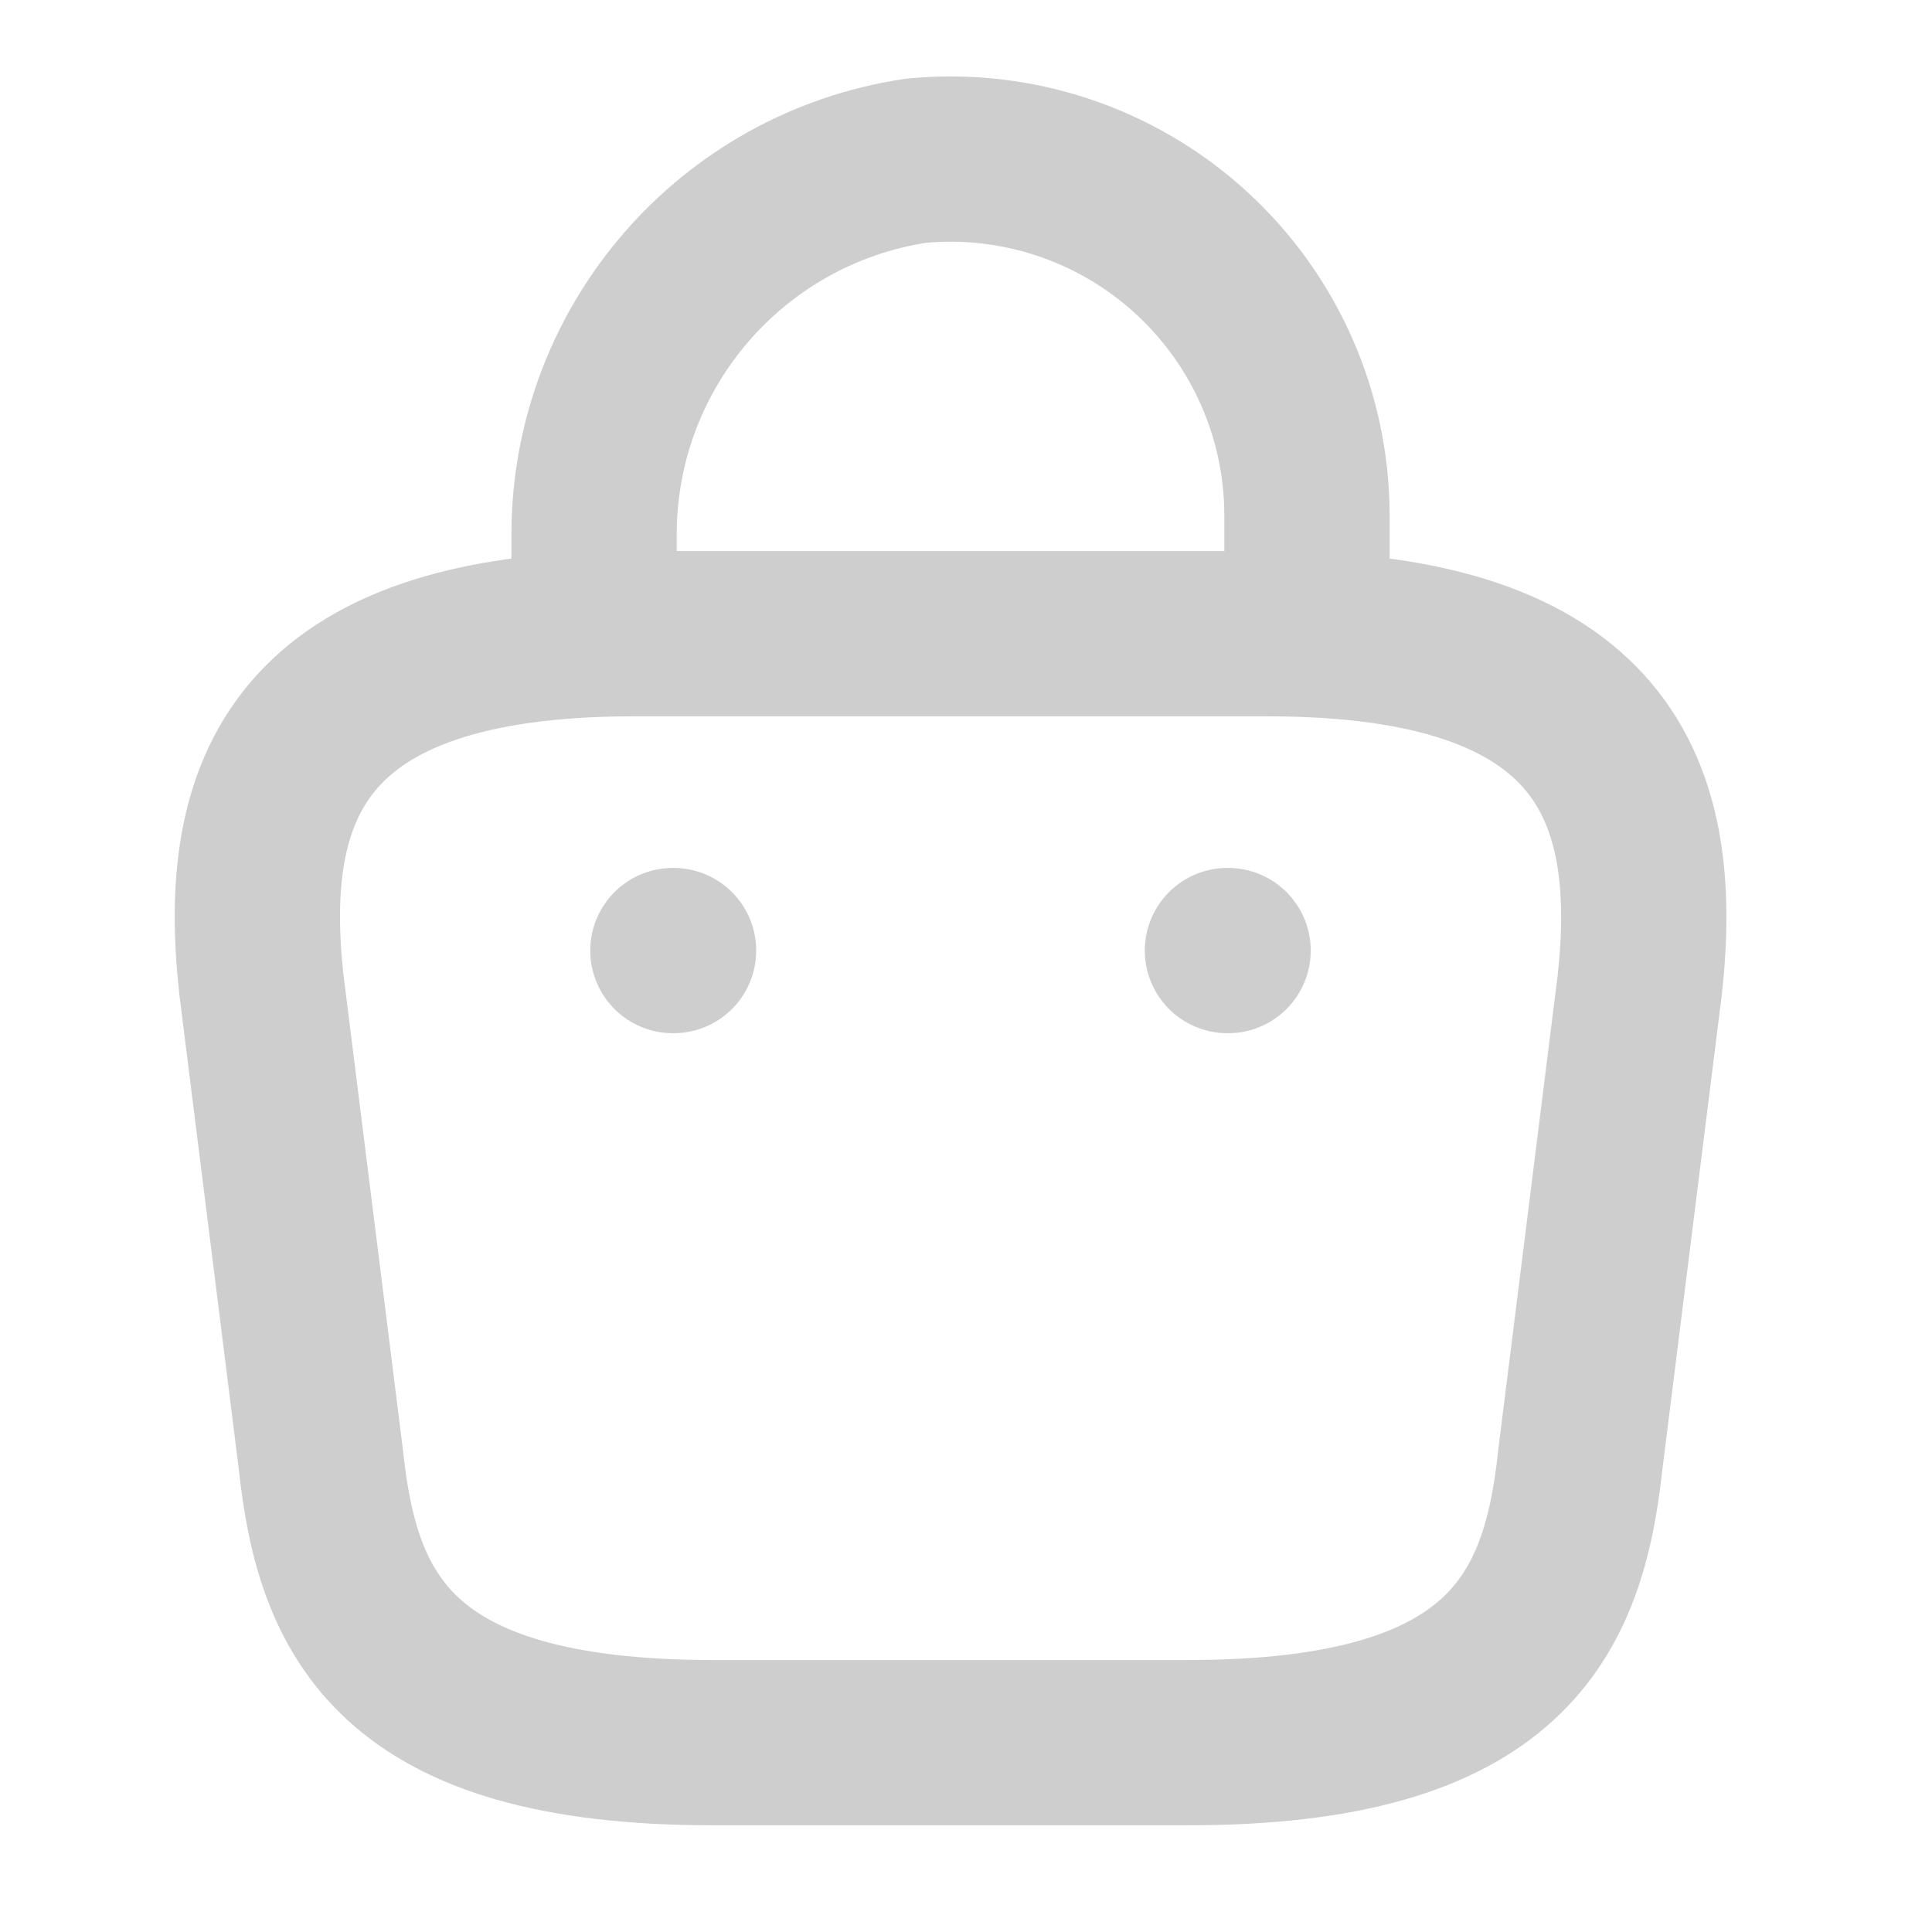
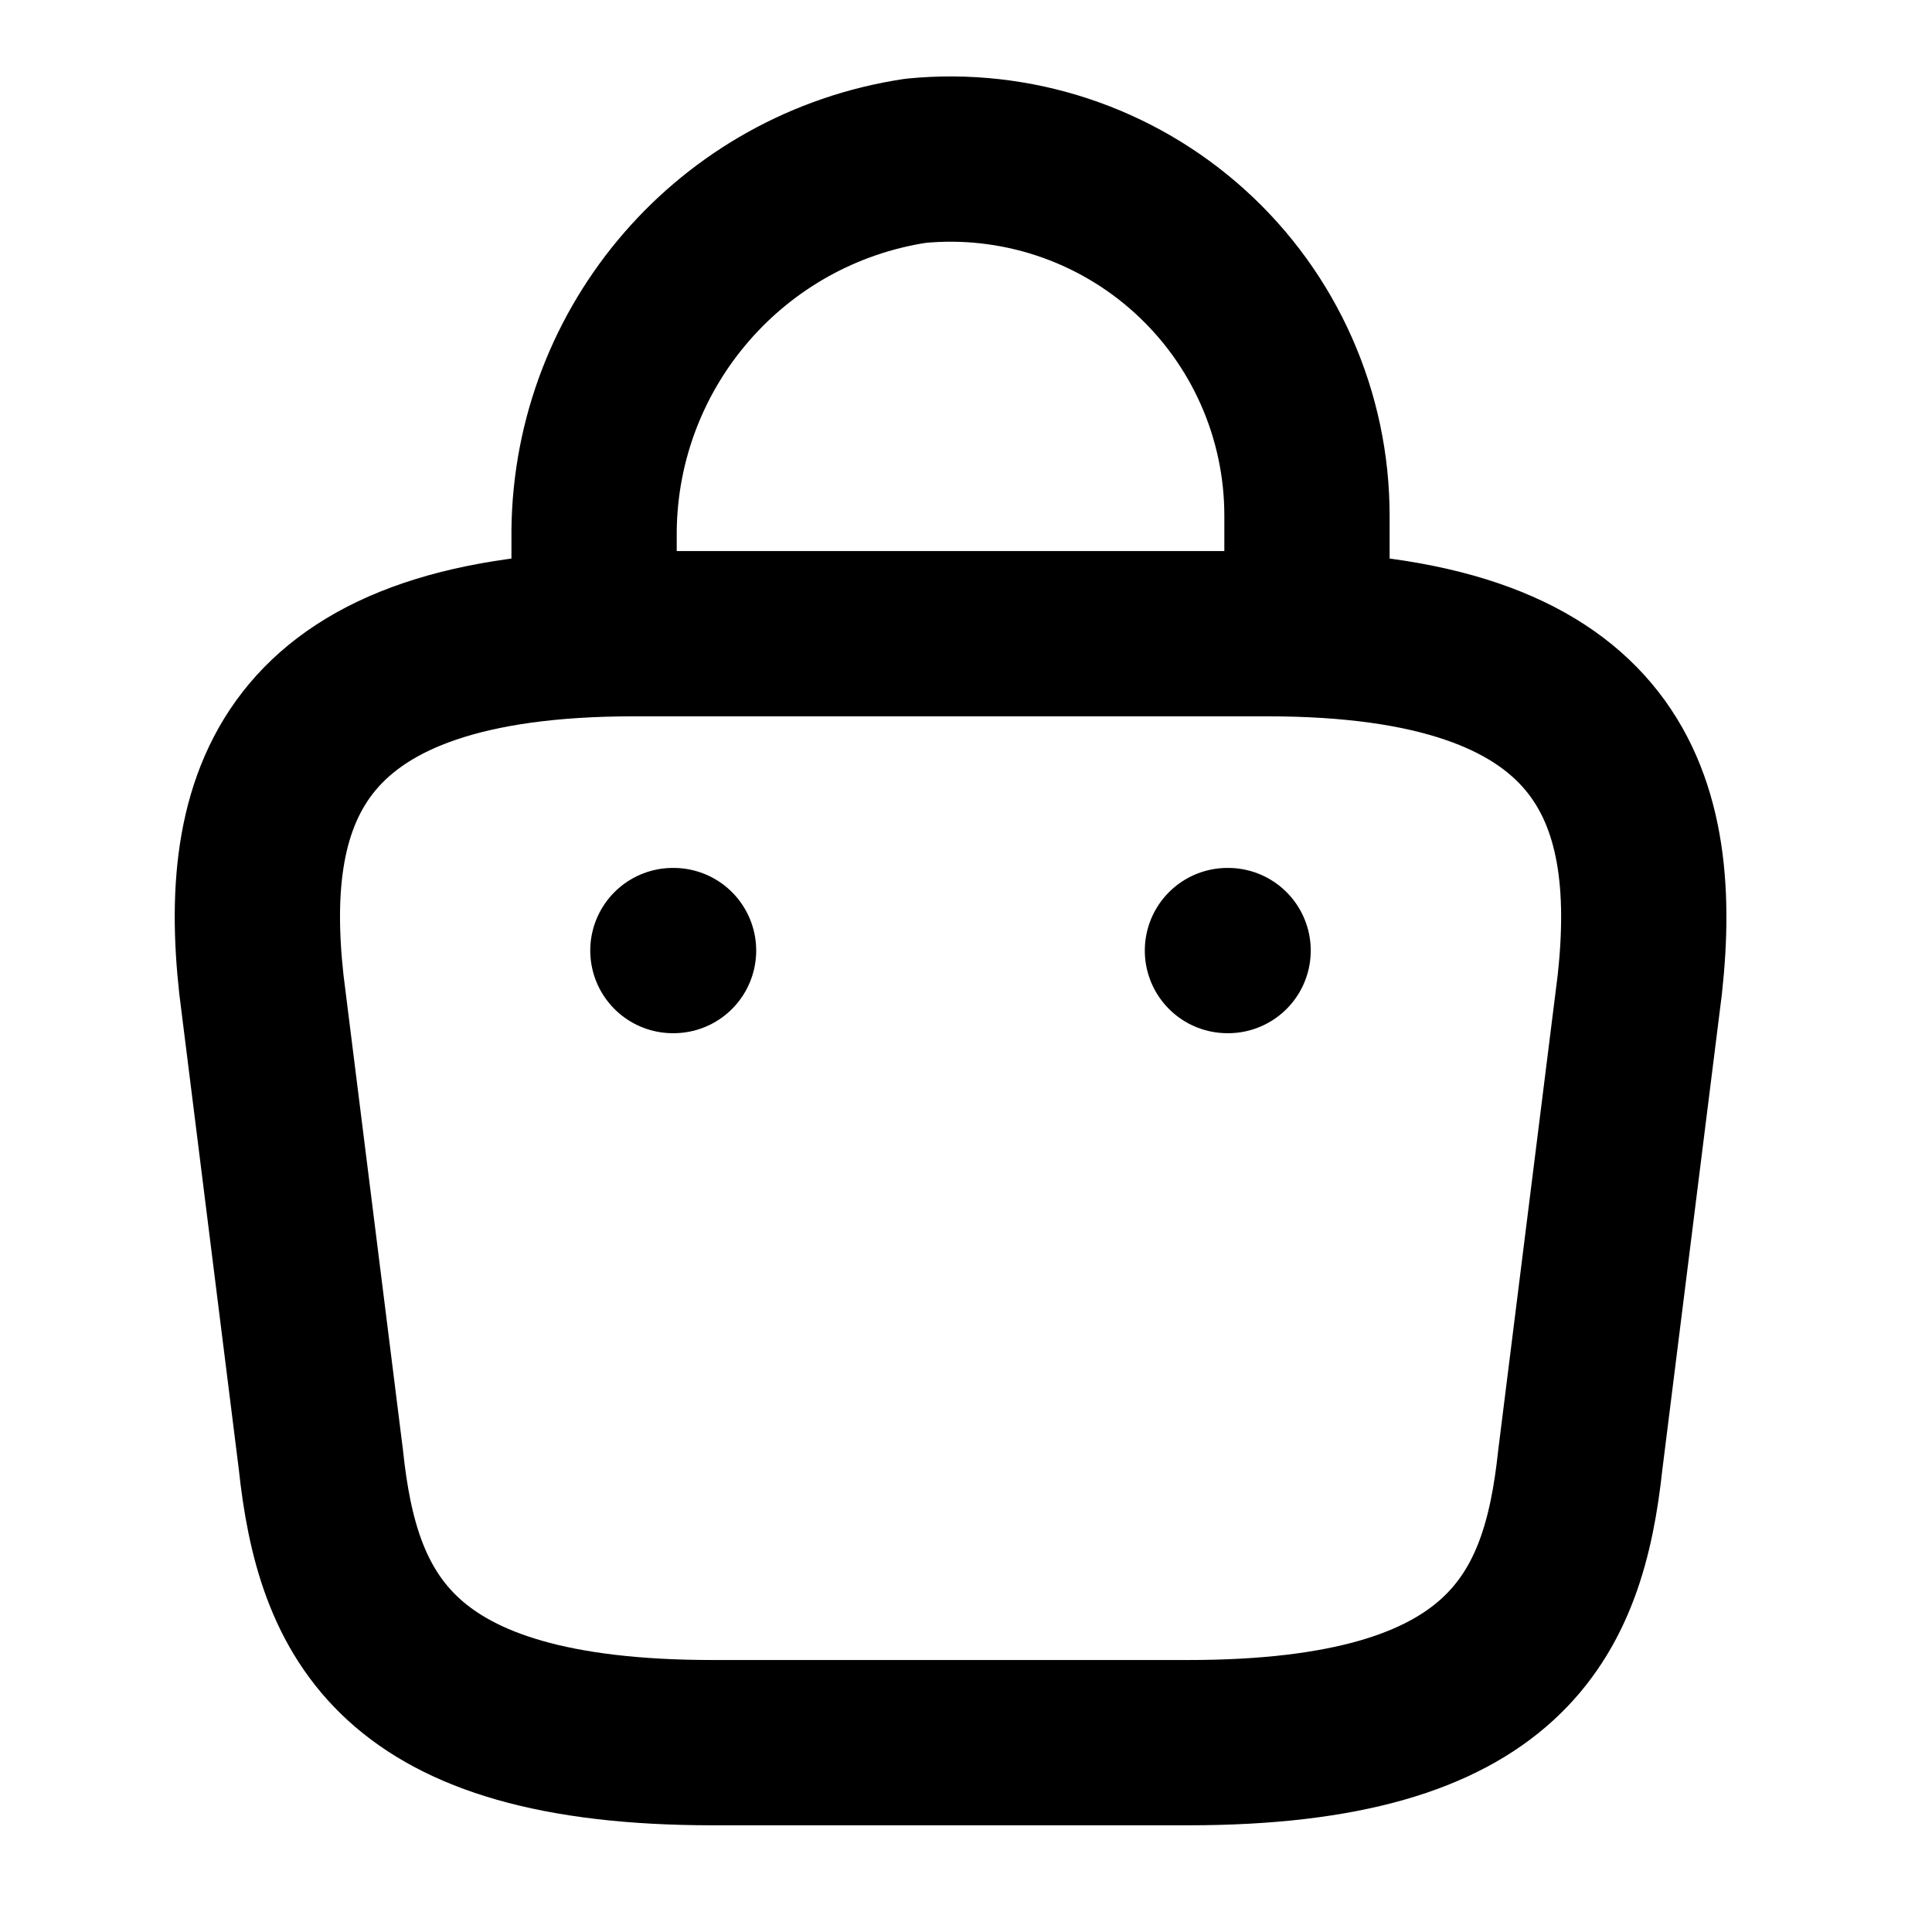
<svg xmlns="http://www.w3.org/2000/svg" id="Group_31" data-name="Group 31" width="29.223" height="29.223" viewBox="0 0 29.223 29.223">
  <g id="vuesax_linear_bag-2" data-name="vuesax/linear/bag-2">
    <g id="Group_30" data-name="Group 30">
      <g id="Group_29" data-name="Group 29">
        <g id="bag-2">
-           <path id="Vector" d="M0,6.784V5.621A5.718,5.718,0,0,1,4.864.026a5.392,5.392,0,0,1,5.919,5.368V7.047" transform="translate(8.986 2.406)" fill="none" stroke="#cecece" stroke-linecap="round" stroke-linejoin="round" stroke-width="2.5" />
-           <path id="Vector-2" data-name="Vector" d="M6.89,16.774h7.189c4.817,0,5.679-1.929,5.931-4.277l.9-7.189C21.232,2.384,20.393,0,15.277,0H5.692C.576,0-.263,2.384.061,5.308l.9,7.189C1.211,14.845,2.074,16.774,6.89,16.774Z" transform="translate(3.893 9.585)" fill="none" stroke="#cecece" stroke-linecap="round" stroke-linejoin="round" stroke-width="2.5" />
-           <path id="Vector-3" data-name="Vector" d="M.495.5H.505" transform="translate(18.071 13.878)" fill="none" stroke="#cecece" stroke-linecap="round" stroke-linejoin="round" stroke-width="2.5" />
-           <path id="Vector-4" data-name="Vector" d="M.495.5H.505" transform="translate(9.683 13.878)" fill="none" stroke="#cecece" stroke-linecap="round" stroke-linejoin="round" stroke-width="2.5" />
+           <path id="Vector" d="M0,6.784V5.621A5.718,5.718,0,0,1,4.864.026a5.392,5.392,0,0,1,5.919,5.368V7.047" transform="translate(8.986 2.406)" fill="none" stroke="#000" stroke-linecap="round" stroke-linejoin="round" stroke-width="2.5" />
+           <path id="Vector-2" data-name="Vector" d="M6.89,16.774h7.189c4.817,0,5.679-1.929,5.931-4.277l.9-7.189C21.232,2.384,20.393,0,15.277,0H5.692C.576,0-.263,2.384.061,5.308l.9,7.189C1.211,14.845,2.074,16.774,6.89,16.774Z" transform="translate(3.893 9.585)" fill="none" stroke="#000" stroke-linecap="round" stroke-linejoin="round" stroke-width="2.5" />
+           <path id="Vector-3" data-name="Vector" d="M.495.5H.505" transform="translate(18.071 13.878)" fill="none" stroke="#000" stroke-linecap="round" stroke-linejoin="round" stroke-width="2.5" />
+           <path id="Vector-4" data-name="Vector" d="M.495.5H.505" transform="translate(9.683 13.878)" fill="none" stroke="#000" stroke-linecap="round" stroke-linejoin="round" stroke-width="2.5" />
          <path id="Vector-5" data-name="Vector" d="M0,0H28.755V28.755H0Z" fill="none" opacity="0" />
        </g>
      </g>
    </g>
  </g>
</svg>
